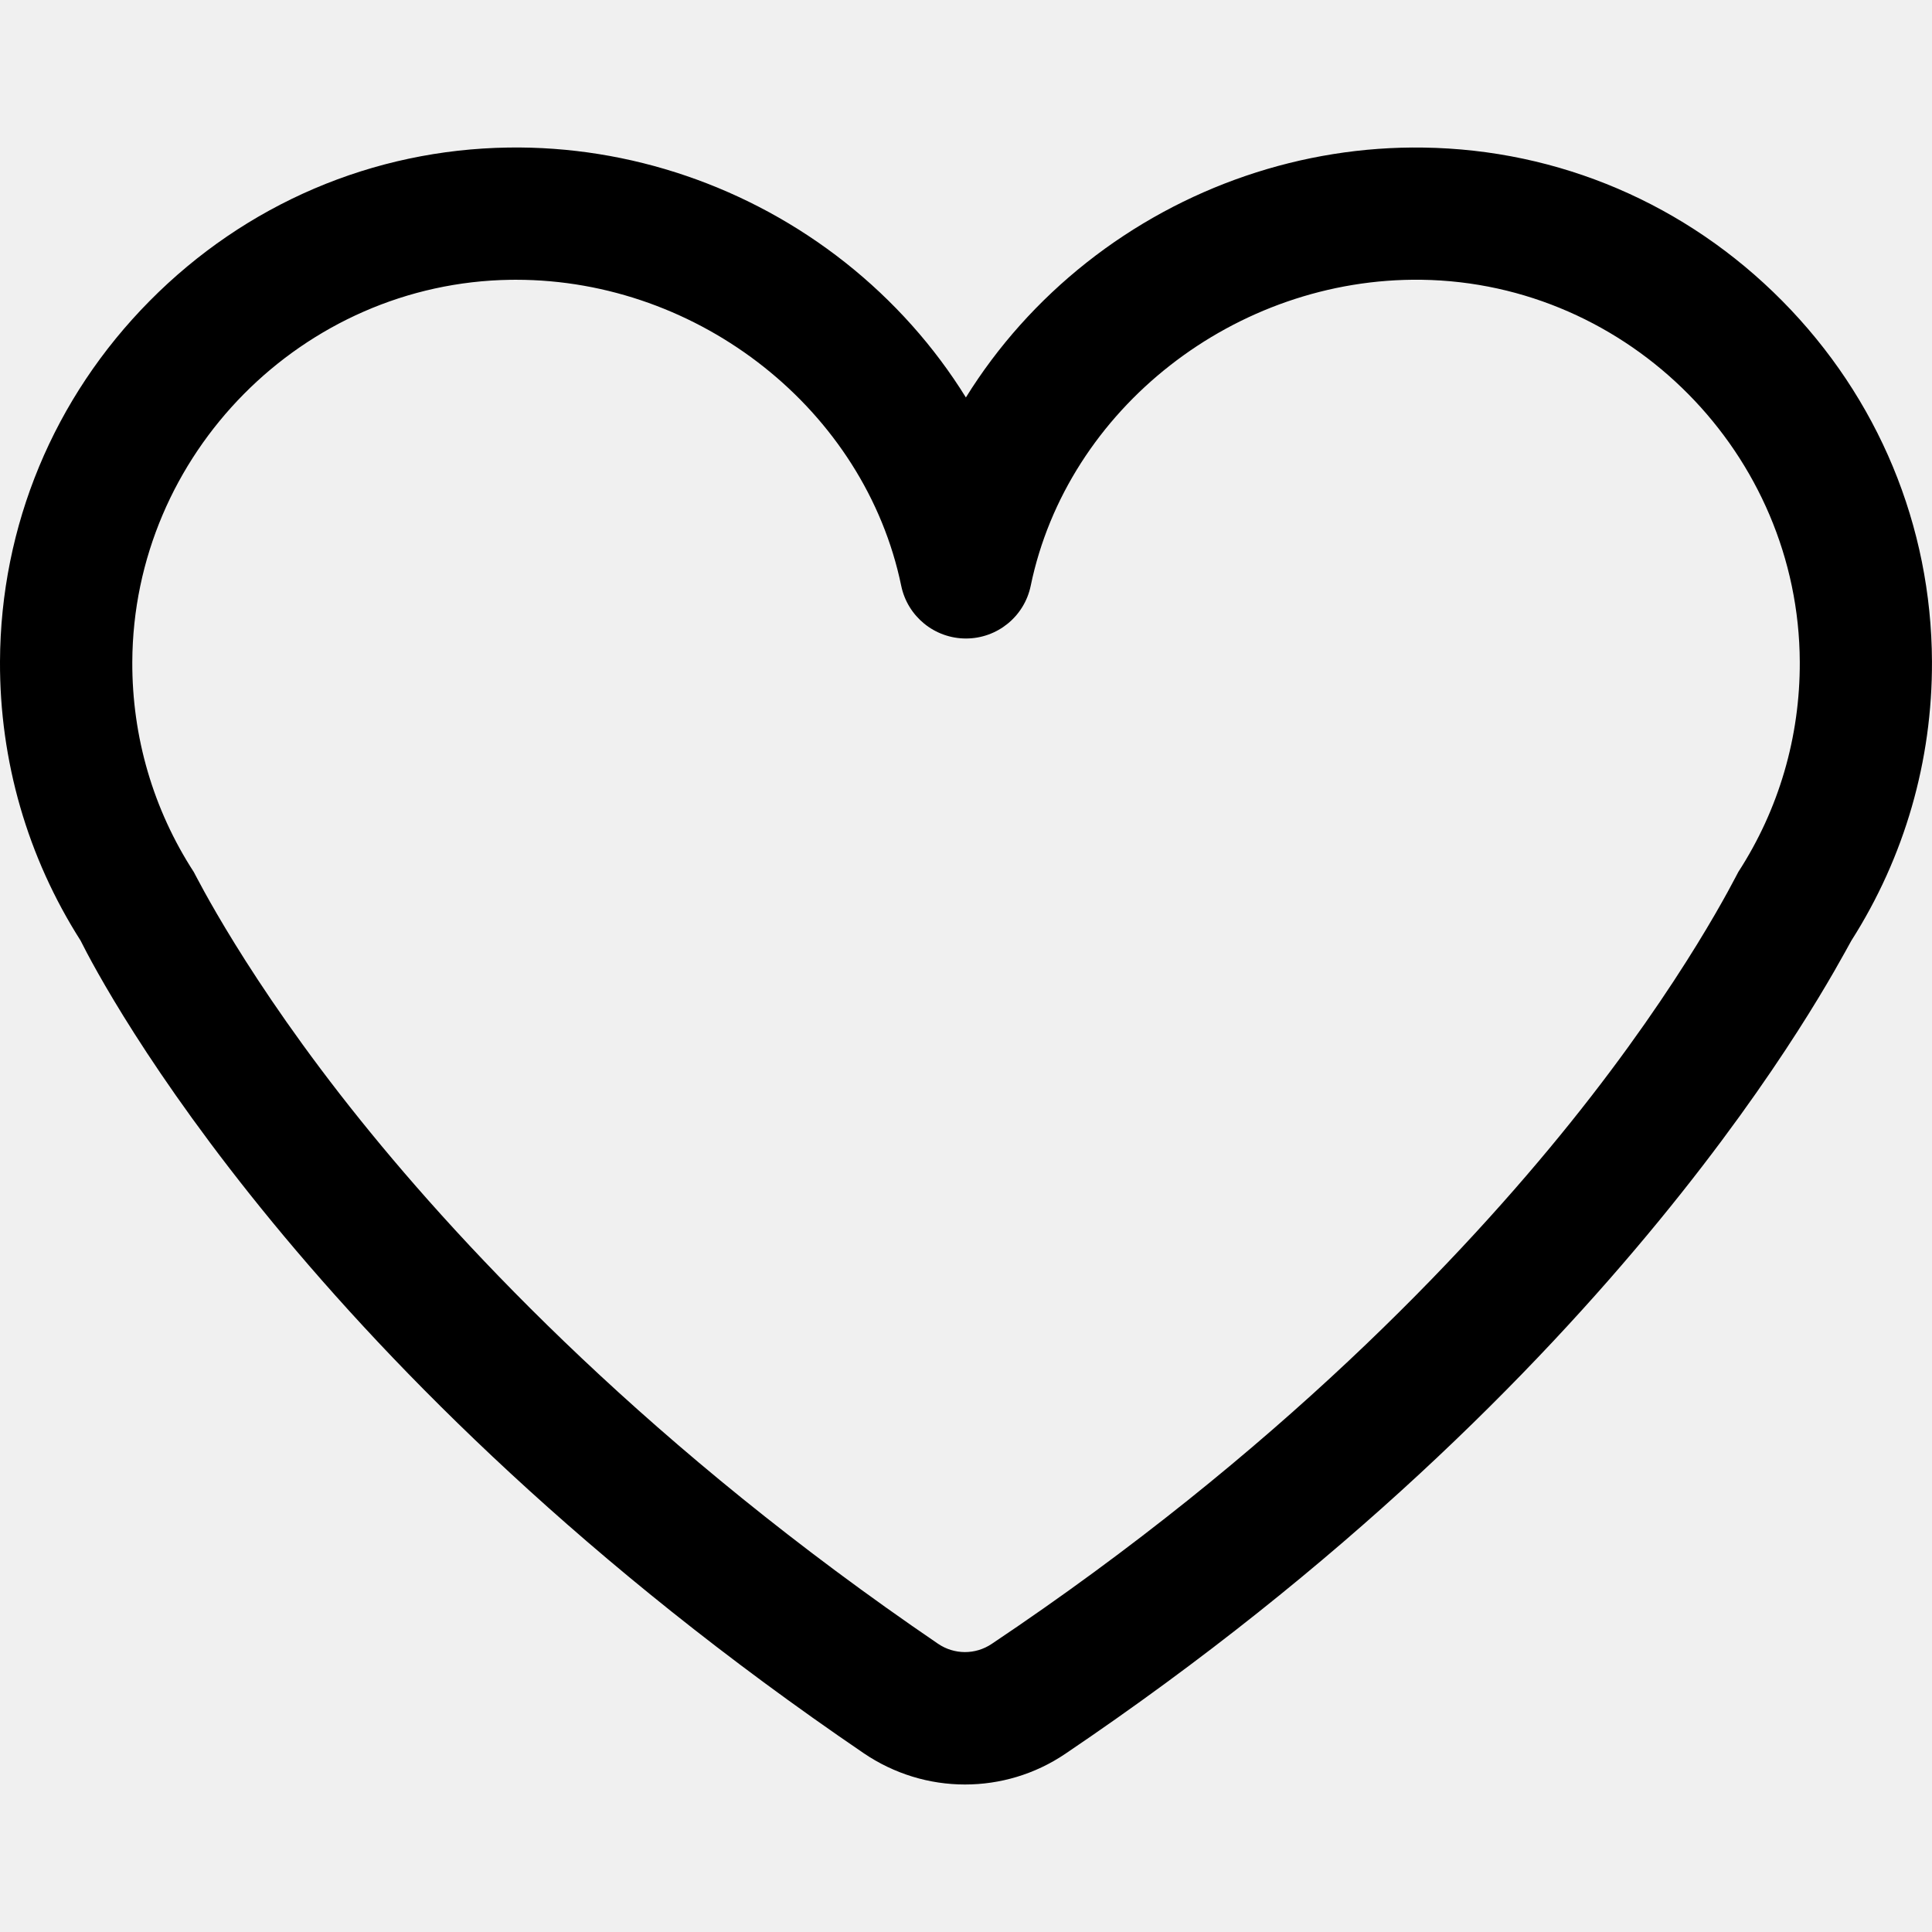
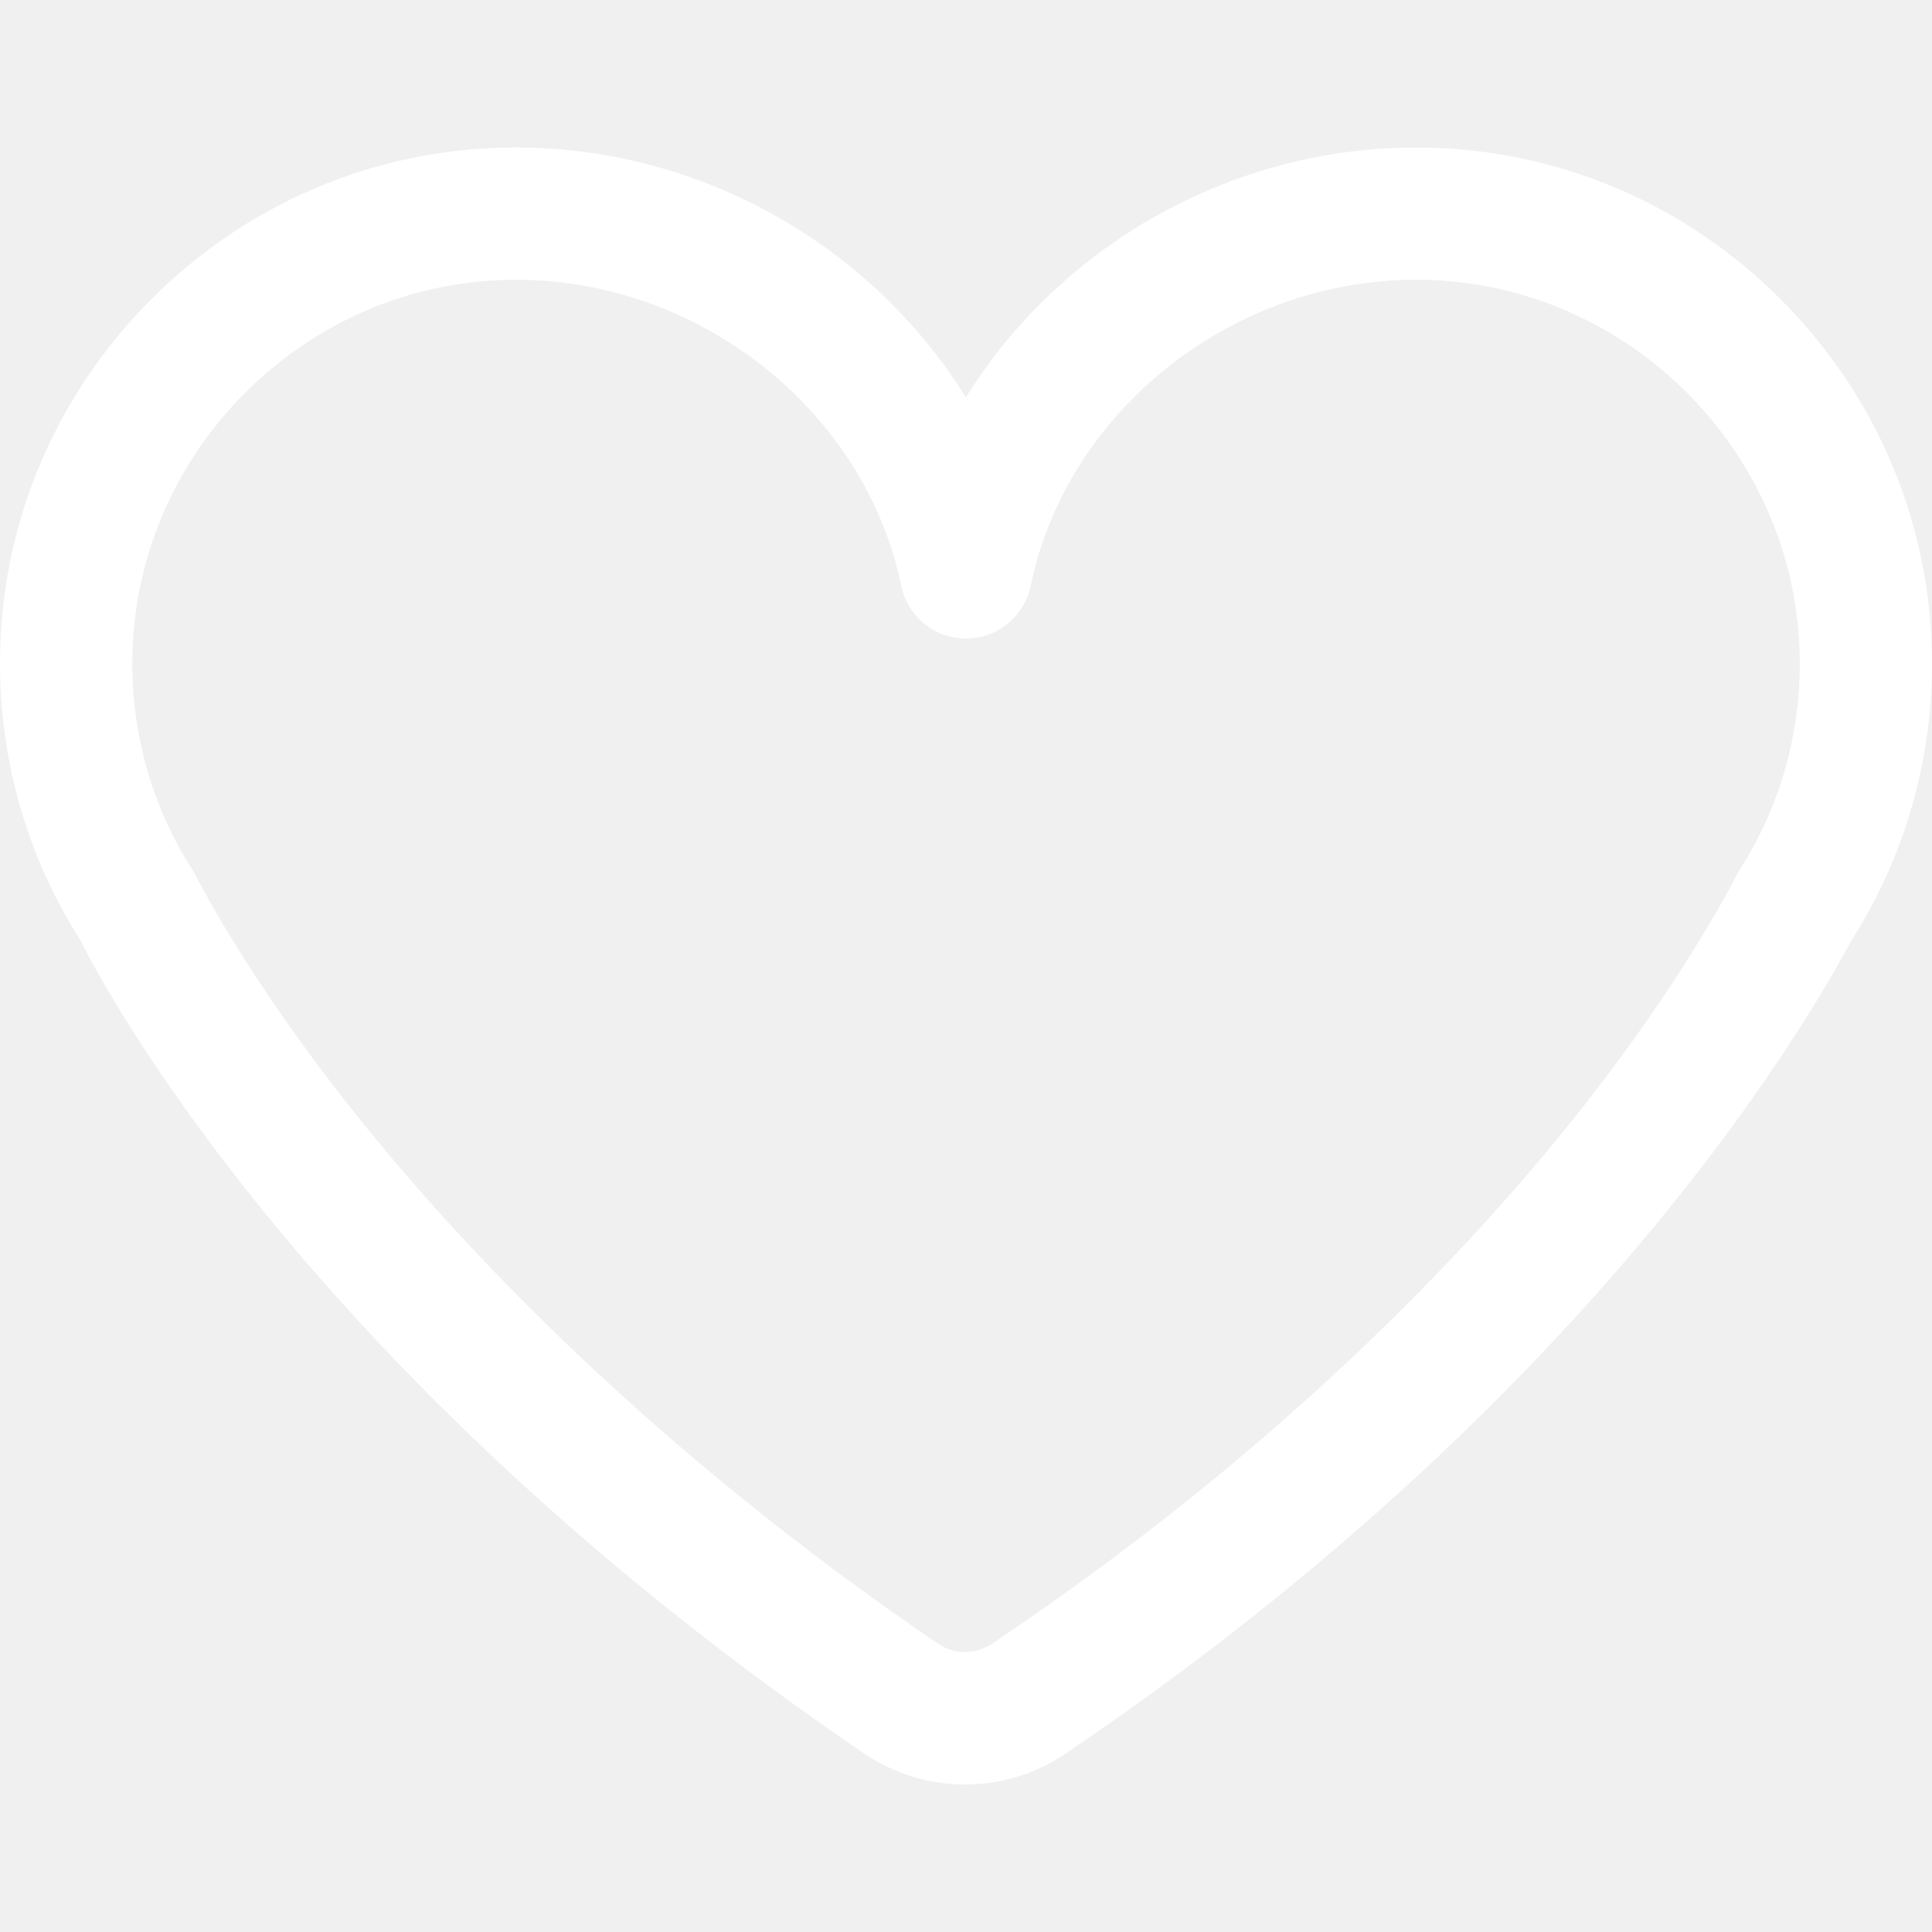
<svg xmlns="http://www.w3.org/2000/svg" version="1.1" width="512" height="512" x="0" y="0" viewBox="0 0 512 512" style="enable-background:new 0 0 512 512" xml:space="preserve" class="">
  <g>
-     <path d="M255.72 472.91c-9.37 0-18.74-2.78-26.9-8.34C81.79 364.4 27.46 261.51 21.34 249.24 7.27 227.15-.11 201.6 0 175.27c.15-35.9 14.23-69.83 39.66-95.52 25.43-25.7 59.21-40.14 95.1-40.65 32.12-.48 63.8 10.36 89.23 30.46 12.82 10.14 23.62 22.28 31.98 35.77 8.37-13.49 19.18-25.63 32.01-35.77 25.44-20.1 57.15-30.94 89.25-30.45 35.9.51 69.67 14.95 95.1 40.65s39.51 59.62 39.66 95.52c.11 26.33-7.27 51.88-21.35 73.98-5.82 10.42-60.84 115.92-208.36 215.54-8.05 5.44-17.32 8.11-26.56 8.11zM136.74 74.14c-.49 0-.98 0-1.47.01-55.03.79-99.99 46.22-100.21 101.27-.08 19.85 5.55 39.1 16.29 55.66.41.63 13.84 28.08 44.21 65.81 28.01 34.81 77.3 87.13 153.01 138.71 4.31 2.94 9.9 2.96 14.23.06 75.72-50.7 125.18-103.07 153.33-138.08 30.53-37.96 44.14-65.88 44.54-66.5 10.74-16.56 16.37-35.81 16.29-55.67-.23-55.05-45.18-100.48-100.21-101.27-49.34-.68-93.9 34.16-103.6 81.09-1.68 8.14-8.85 13.98-17.16 13.98s-15.48-5.84-17.16-13.98c-9.62-46.45-53.35-81.09-102.09-81.09z" fill="#000000" opacity="1" data-original="#000000" class="" />
+     <path d="M255.72 472.91c-9.37 0-18.74-2.78-26.9-8.34C81.79 364.4 27.46 261.51 21.34 249.24 7.27 227.15-.11 201.6 0 175.27c.15-35.9 14.23-69.83 39.66-95.52 25.43-25.7 59.21-40.14 95.1-40.65 32.12-.48 63.8 10.36 89.23 30.46 12.82 10.14 23.62 22.28 31.98 35.77 8.37-13.49 19.18-25.63 32.01-35.77 25.44-20.1 57.15-30.94 89.25-30.45 35.9.51 69.67 14.95 95.1 40.65s39.51 59.62 39.66 95.52c.11 26.33-7.27 51.88-21.35 73.98-5.82 10.42-60.84 115.92-208.36 215.54-8.05 5.44-17.32 8.11-26.56 8.11zM136.74 74.14c-.49 0-.98 0-1.47.01-55.03.79-99.99 46.22-100.21 101.27-.08 19.85 5.55 39.1 16.29 55.66.41.63 13.84 28.08 44.21 65.81 28.01 34.81 77.3 87.13 153.01 138.71 4.31 2.94 9.9 2.96 14.23.06 75.72-50.7 125.18-103.07 153.33-138.08 30.53-37.96 44.14-65.88 44.54-66.5 10.74-16.56 16.37-35.81 16.29-55.67-.23-55.05-45.18-100.48-100.21-101.27-49.34-.68-93.9 34.16-103.6 81.09-1.68 8.14-8.85 13.98-17.16 13.98s-15.48-5.84-17.16-13.98c-9.62-46.45-53.35-81.09-102.09-81.09z" fill="#FFFFFF" opacity="1" data-original="#000000" class="" />
  </g>
</svg>
